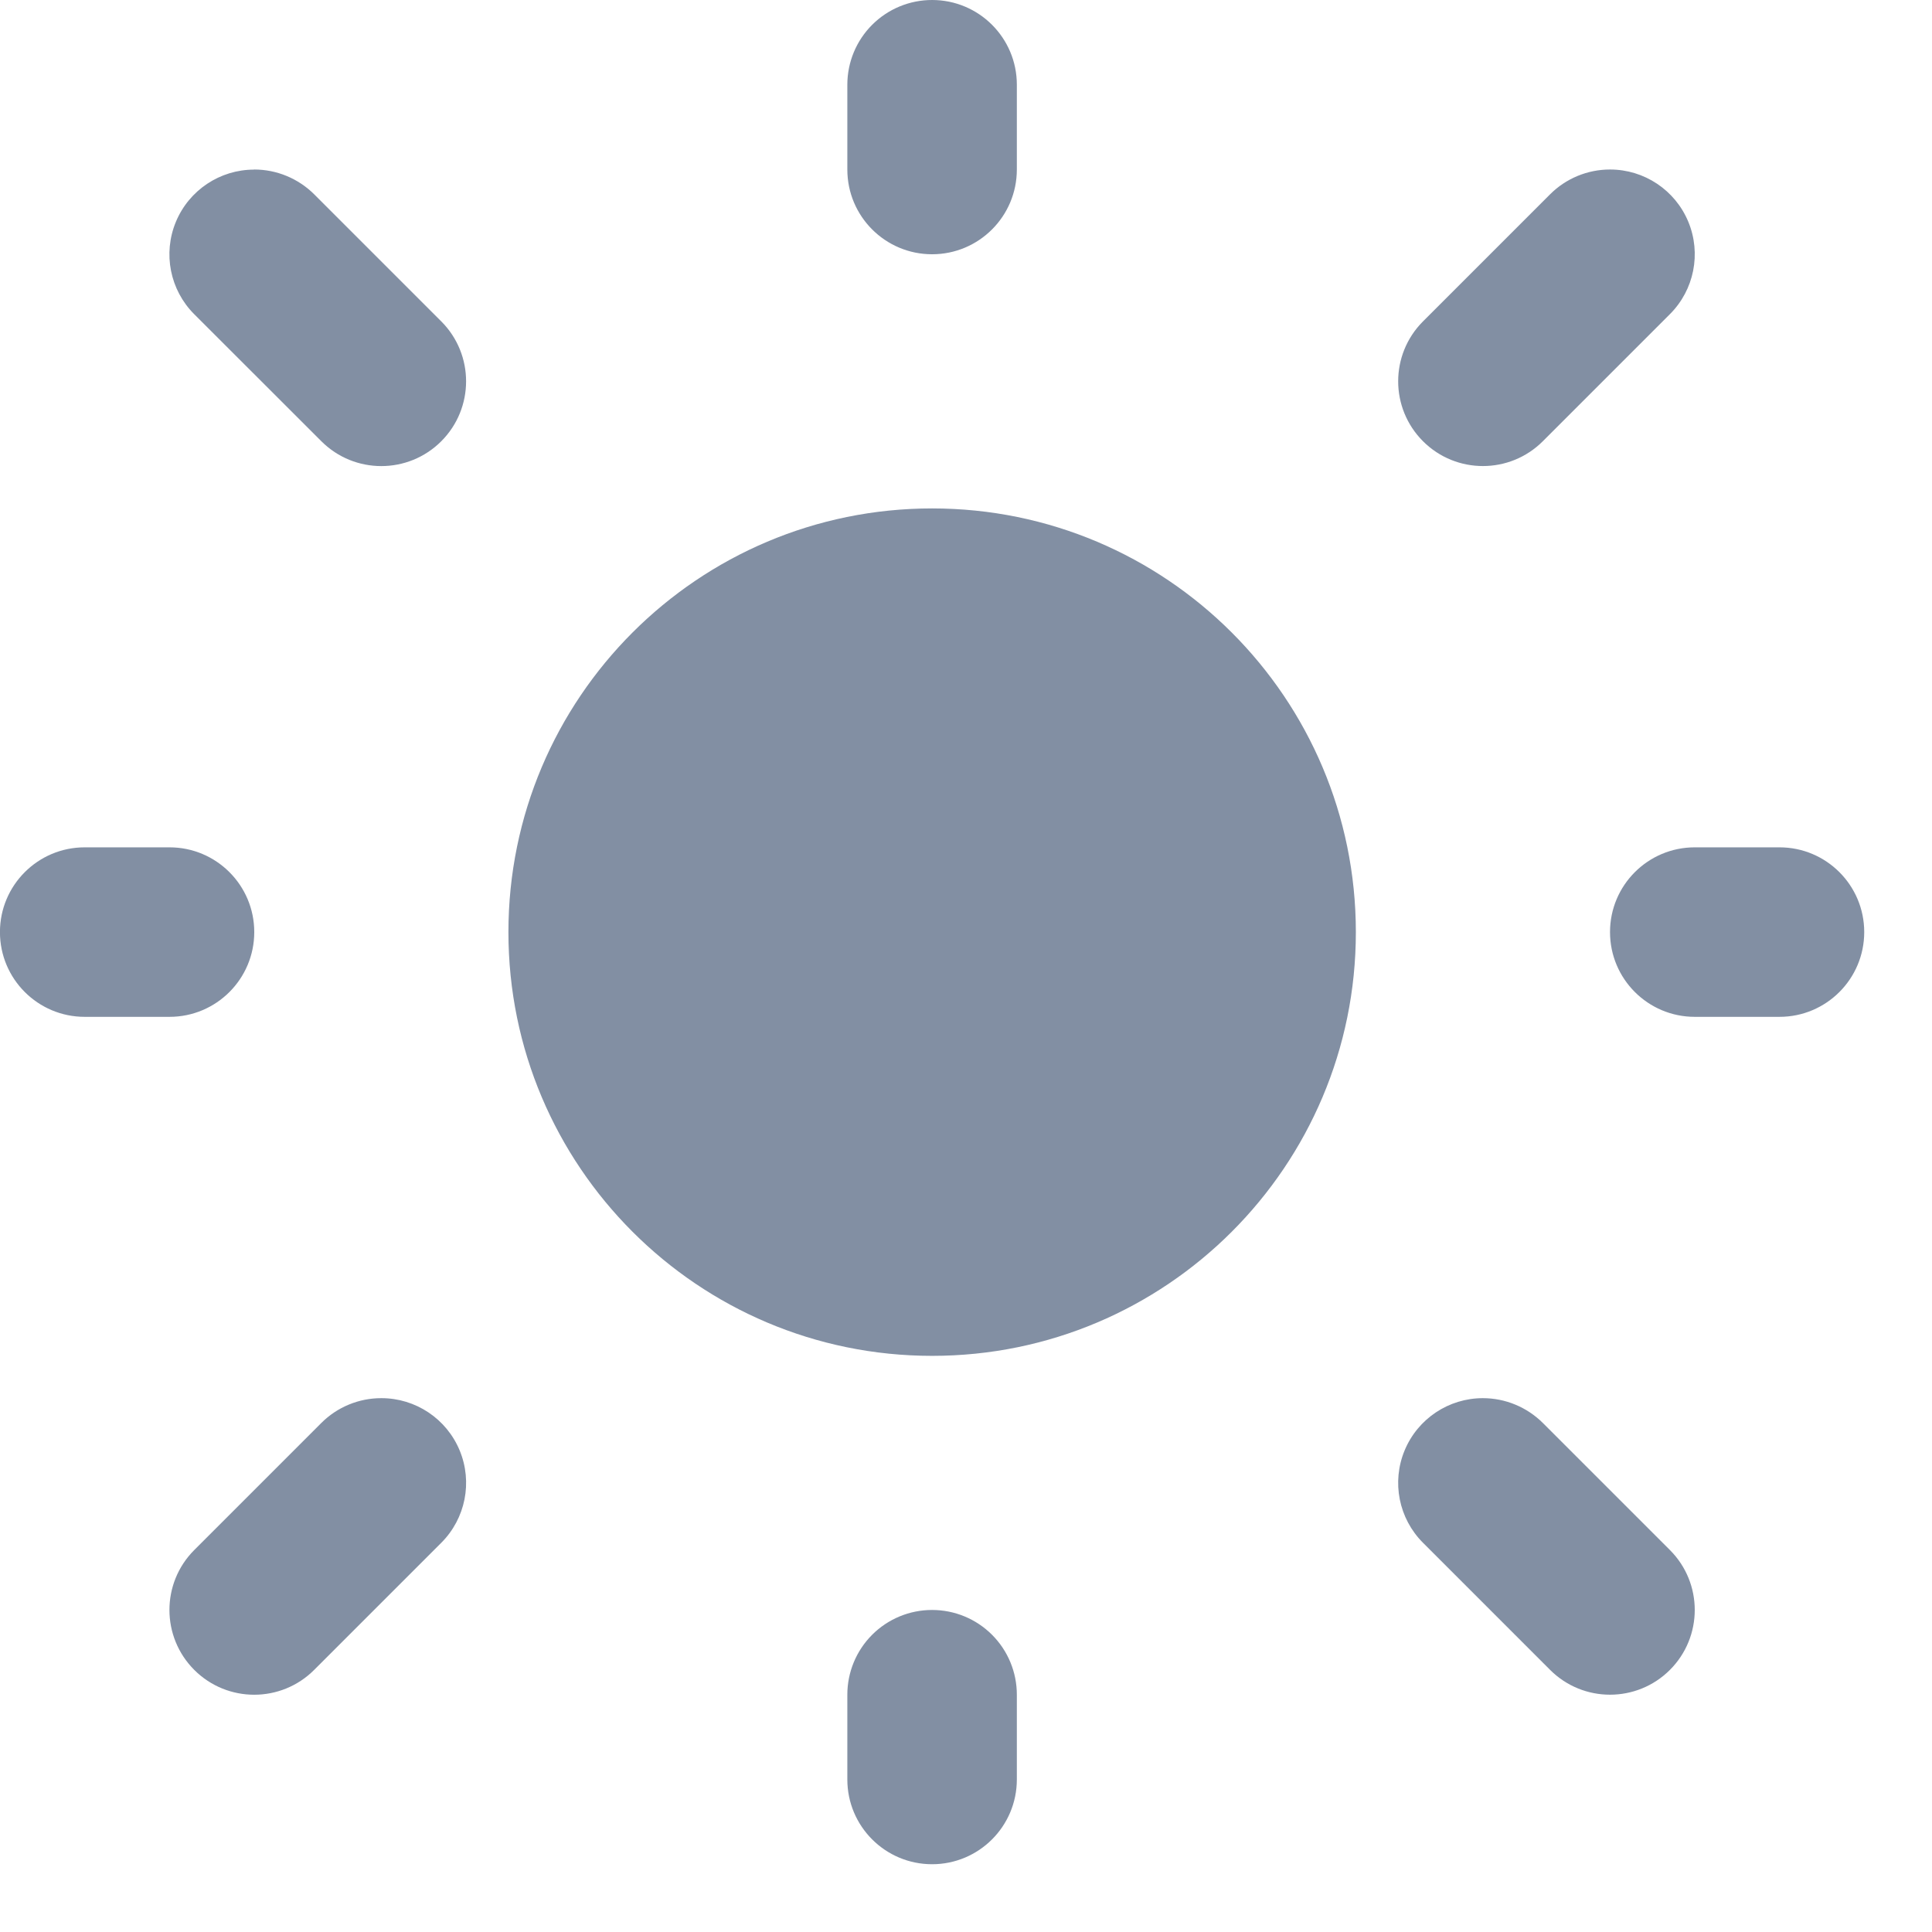
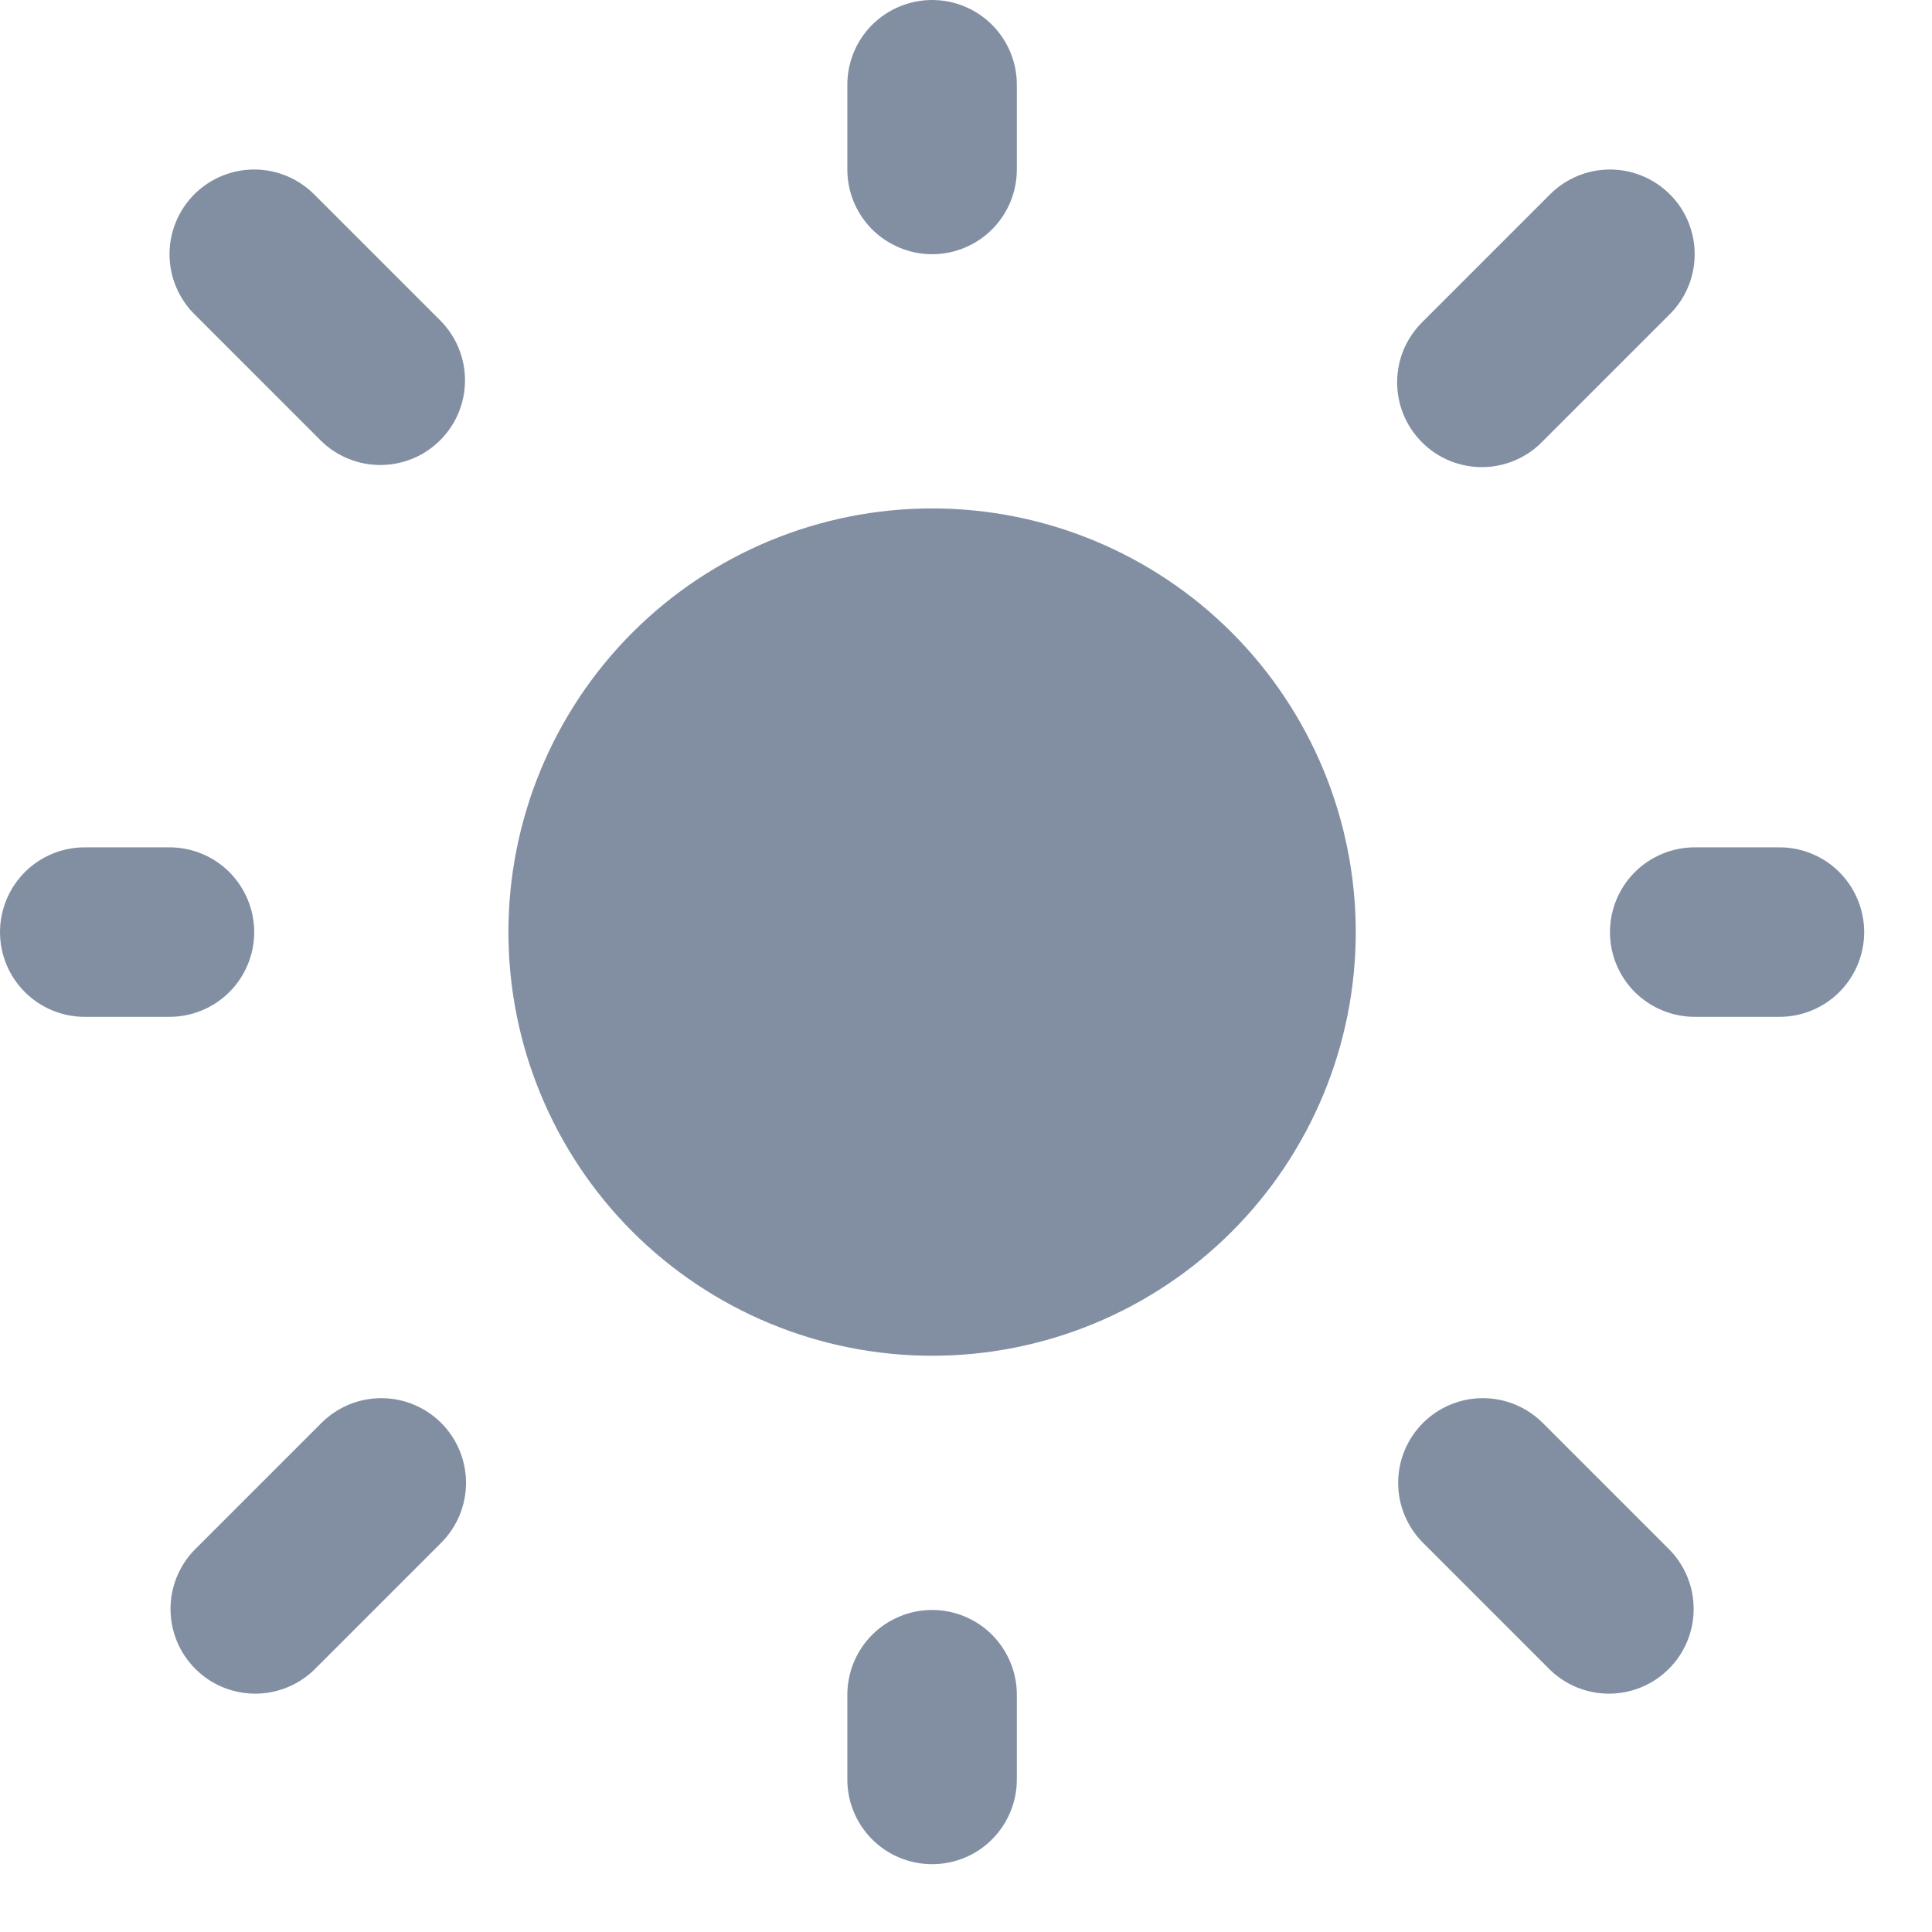
- <svg xmlns="http://www.w3.org/2000/svg" width="19" height="19">
-   <path d="M9.167 15.833a.833.833 0 0 1 .833.834v.833a.833.833 0 0 1-1.667 0v-.833a.833.833 0 0 1 .834-.834ZM3.75 13.75a.833.833 0 0 1 .59 1.422l-1.25 1.25a.833.833 0 0 1-1.18-1.178l1.25-1.25a.833.833 0 0 1 .59-.244Zm10.833 0c.221 0 .433.088.59.244l1.25 1.25a.833.833 0 0 1-1.179 1.178l-1.25-1.25a.833.833 0 0 1 .59-1.422ZM9.167 5a4.167 4.167 0 1 1 0 8.334 4.167 4.167 0 0 1 0-8.334Zm-7.5 3.333a.833.833 0 0 1 0 1.667H.833a.833.833 0 1 1 0-1.667h.834Zm15.833 0a.833.833 0 0 1 0 1.667h-.833a.833.833 0 0 1 0-1.667h.833Zm-1.667-6.666a.833.833 0 0 1 .59 1.422l-1.25 1.25a.833.833 0 1 1-1.179-1.178l1.25-1.25a.833.833 0 0 1 .59-.244Zm-13.333 0c.221 0 .433.088.59.244l1.25 1.25a.833.833 0 0 1-1.18 1.178L1.91 3.09a.833.833 0 0 1 .59-1.422ZM9.167 0A.833.833 0 0 1 10 .833v.834a.833.833 0 1 1-1.667 0V.833A.833.833 0 0 1 9.167 0Z" fill="#828FA3" />
+ <svg xmlns="http://www.w3.org/2000/svg" width="19" height="19" viewBox="0 0 19 19" fill="none">
+   <path fill-rule="evenodd" clip-rule="evenodd" d="M9.756 0.244C9.6 0.088 9.388 0 9.167 0C8.946 0 8.734 0.088 8.577 0.244C8.421 0.4 8.333 0.612 8.333 0.833V1.667C8.333 1.888 8.421 2.1 8.577 2.256C8.734 2.412 8.946 2.5 9.167 2.5C9.388 2.5 9.6 2.412 9.756 2.256C9.912 2.1 10 1.888 10 1.667V0.833C10 0.612 9.912 0.4 9.756 0.244ZM2.5 1.667C2.279 1.667 2.067 1.755 1.911 1.911C1.755 2.067 1.667 2.279 1.667 2.5C1.667 2.721 1.755 2.933 1.911 3.089L3.161 4.339C3.318 4.491 3.529 4.575 3.747 4.573C3.966 4.571 4.175 4.484 4.329 4.329C4.484 4.175 4.571 3.966 4.573 3.747C4.575 3.529 4.491 3.318 4.339 3.161L3.089 1.911C2.933 1.755 2.721 1.667 2.5 1.667ZM16.666 2.5C16.666 2.279 16.579 2.067 16.422 1.911C16.266 1.755 16.054 1.667 15.833 1.667C15.612 1.667 15.4 1.755 15.244 1.911L13.994 3.161C13.915 3.238 13.851 3.33 13.807 3.431C13.764 3.533 13.741 3.642 13.74 3.753C13.739 3.864 13.76 3.973 13.802 4.076C13.844 4.178 13.906 4.271 13.984 4.349C14.062 4.428 14.155 4.49 14.258 4.532C14.36 4.573 14.47 4.595 14.58 4.594C14.691 4.593 14.8 4.57 14.902 4.526C15.004 4.482 15.096 4.419 15.172 4.339L16.422 3.089C16.579 2.933 16.666 2.721 16.666 2.5ZM0.244 8.577C0.088 8.734 0 8.946 0 9.167C0 9.388 0.088 9.6 0.244 9.756C0.4 9.912 0.612 10 0.833 10H1.667C1.888 10 2.1 9.912 2.256 9.756C2.412 9.6 2.5 9.388 2.5 9.167C2.5 8.946 2.412 8.734 2.256 8.577C2.1 8.421 1.888 8.333 1.667 8.333H0.833C0.612 8.333 0.4 8.421 0.244 8.577ZM16.077 8.577C15.921 8.734 15.833 8.946 15.833 9.167C15.833 9.388 15.921 9.6 16.077 9.756C16.234 9.912 16.446 10 16.667 10H17.5C17.721 10 17.933 9.912 18.089 9.756C18.245 9.6 18.333 9.388 18.333 9.167C18.333 8.946 18.245 8.734 18.089 8.577C17.933 8.421 17.721 8.333 17.5 8.333H16.667C16.446 8.333 16.234 8.421 16.077 8.577ZM4.583 14.583C4.583 14.362 4.495 14.15 4.339 13.994C4.183 13.838 3.971 13.75 3.75 13.75C3.529 13.75 3.317 13.838 3.161 13.994L1.911 15.244C1.759 15.401 1.675 15.612 1.677 15.83C1.679 16.049 1.766 16.258 1.921 16.412C2.075 16.567 2.284 16.654 2.503 16.656C2.721 16.658 2.932 16.574 3.089 16.422L4.339 15.172C4.495 15.016 4.583 14.804 4.583 14.583ZM14.583 13.75C14.362 13.75 14.15 13.838 13.994 13.994C13.838 14.15 13.75 14.362 13.75 14.583C13.75 14.804 13.838 15.016 13.994 15.172L15.244 16.422C15.401 16.574 15.612 16.658 15.83 16.656C16.049 16.654 16.258 16.567 16.412 16.412C16.567 16.258 16.654 16.049 16.656 15.83C16.658 15.612 16.574 15.401 16.422 15.244L15.172 13.994C15.016 13.838 14.804 13.75 14.583 13.75ZM9.756 16.077C9.6 15.921 9.388 15.833 9.167 15.833C8.946 15.833 8.734 15.921 8.577 16.077C8.421 16.234 8.333 16.446 8.333 16.667V17.5C8.333 17.721 8.421 17.933 8.577 18.089C8.734 18.246 8.946 18.333 9.167 18.333C9.388 18.333 9.6 18.246 9.756 18.089C9.912 17.933 10 17.721 10 17.5V16.667C10 16.446 9.912 16.234 9.756 16.077ZM6.22 6.22C7.002 5.439 8.062 5 9.167 5C10.272 5 11.332 5.439 12.113 6.22C12.894 7.002 13.333 8.062 13.333 9.167C13.333 10.272 12.894 11.332 12.113 12.113C11.332 12.894 10.272 13.333 9.167 13.333C8.062 13.333 7.002 12.894 6.22 12.113C5.439 11.332 5 10.272 5 9.167C5 8.062 5.439 7.002 6.22 6.22Z" fill="#828FA3" />
</svg>
